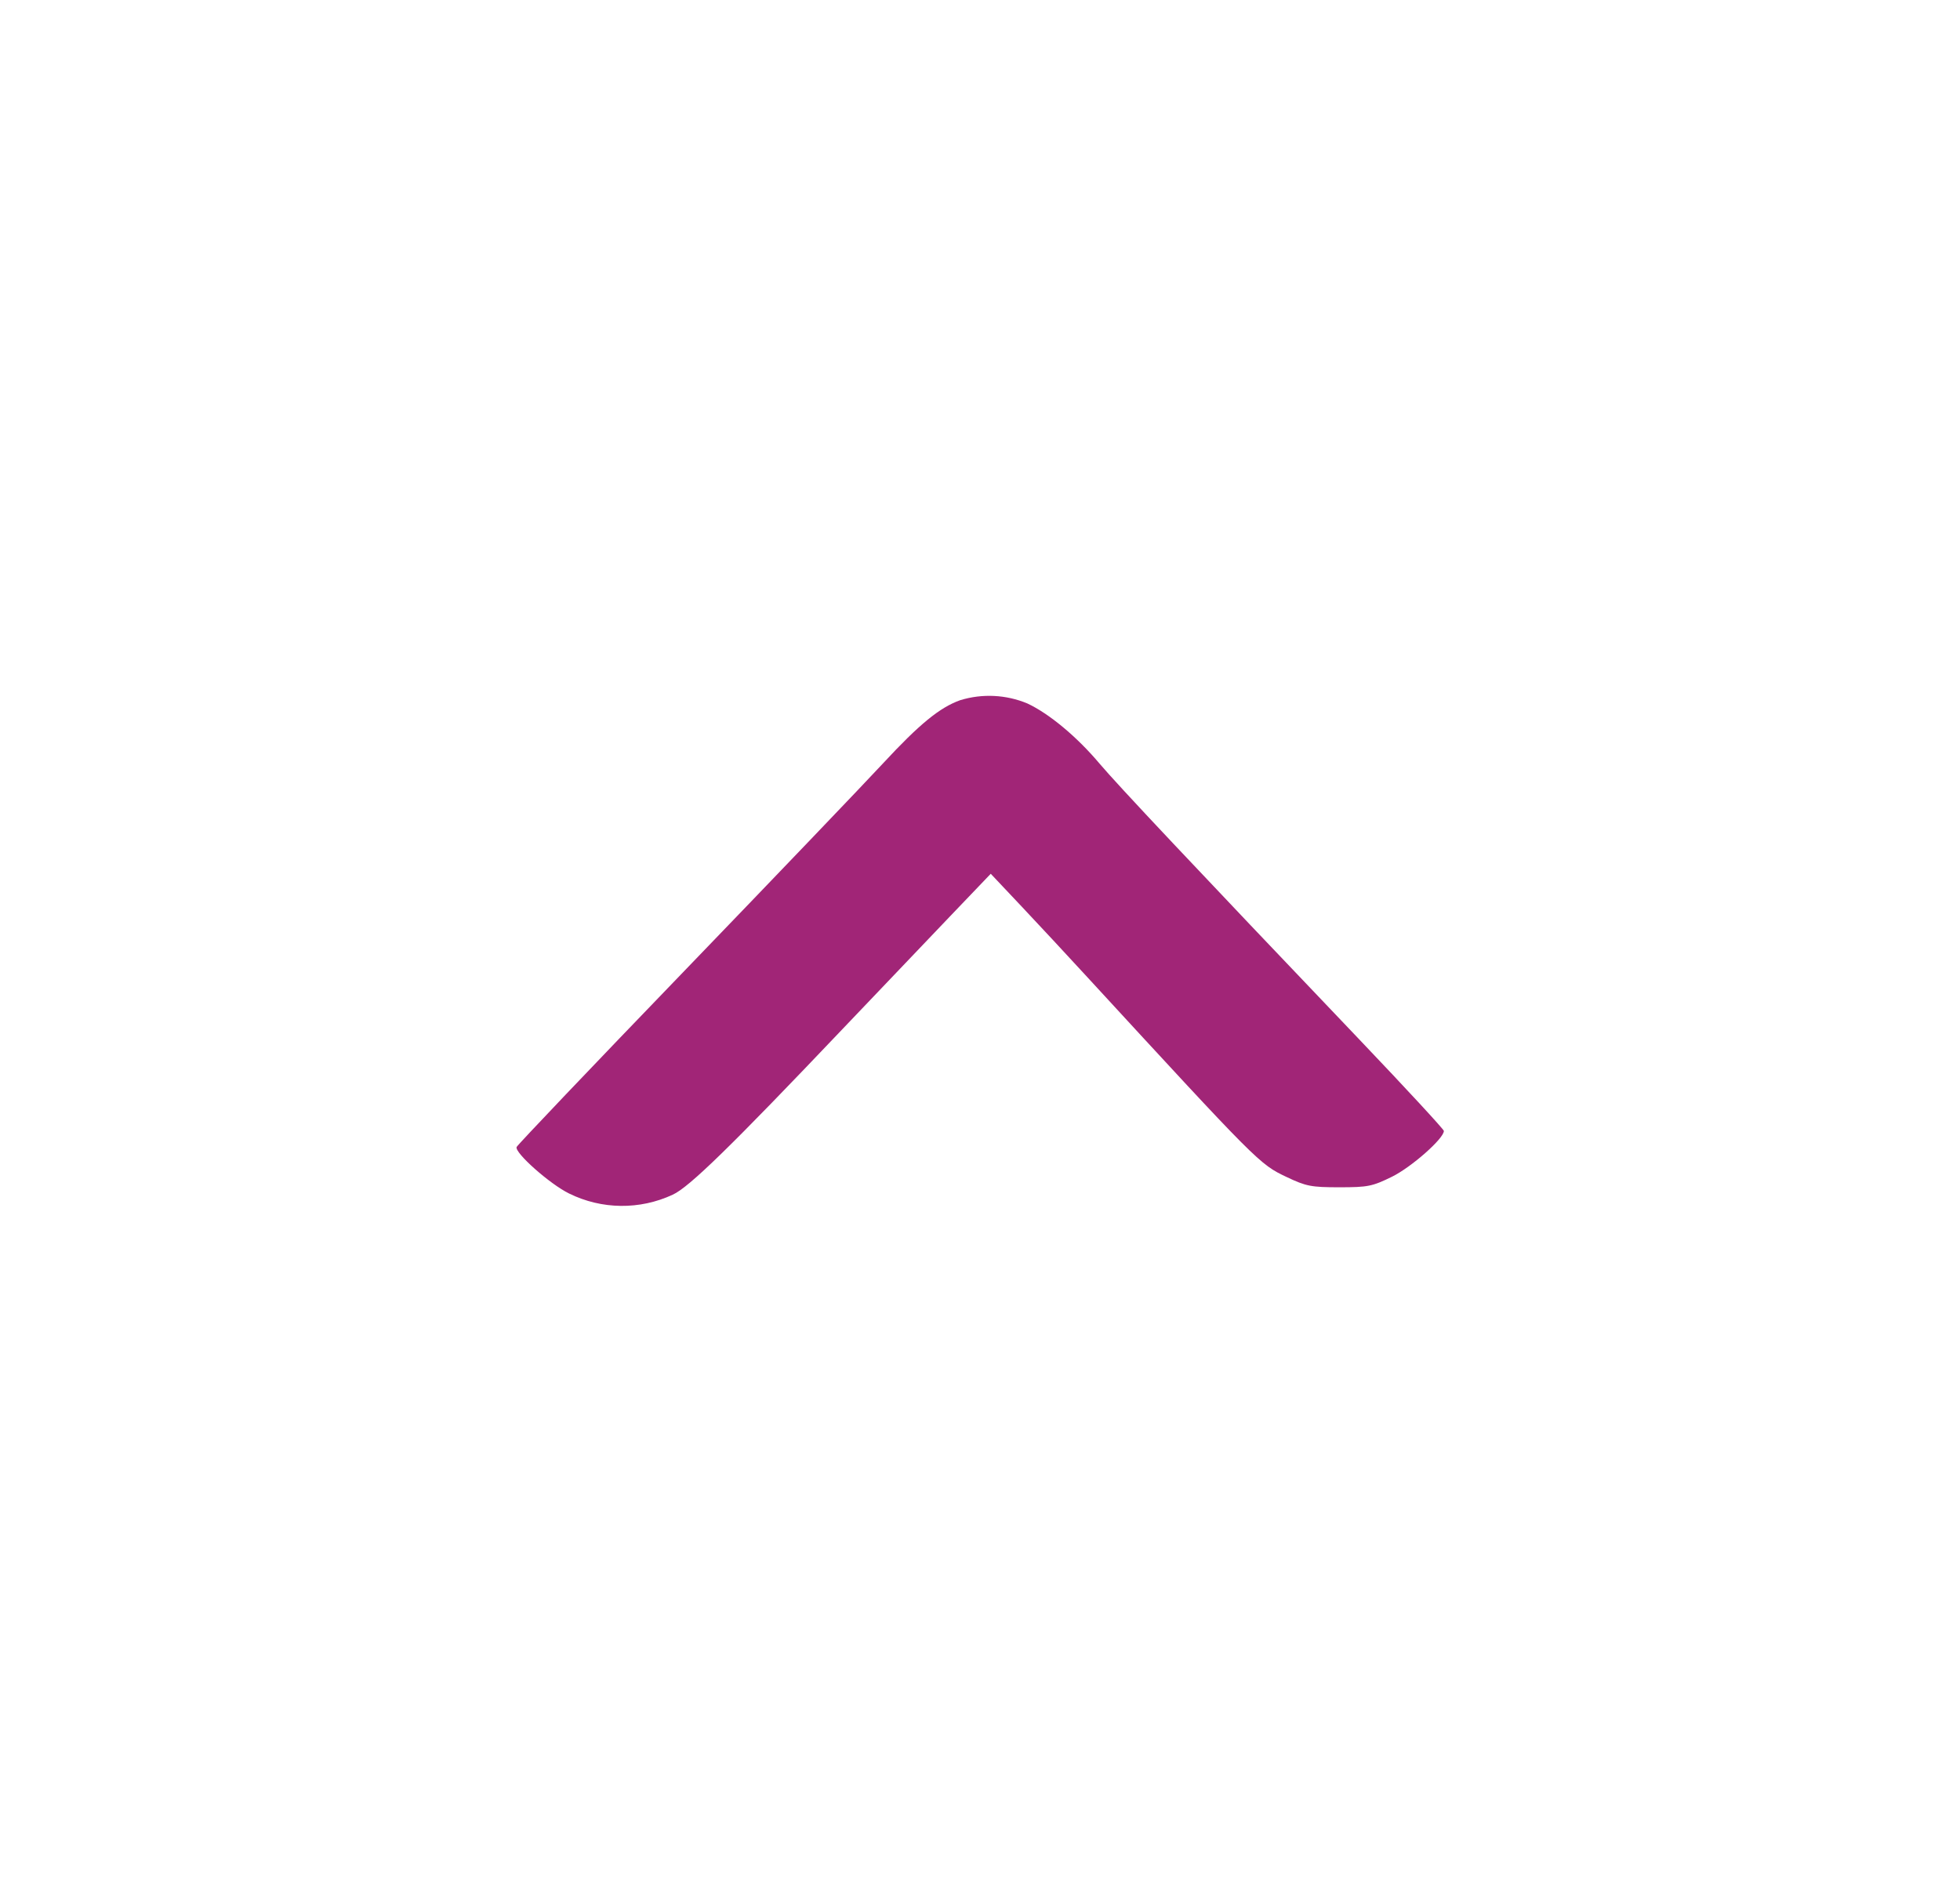
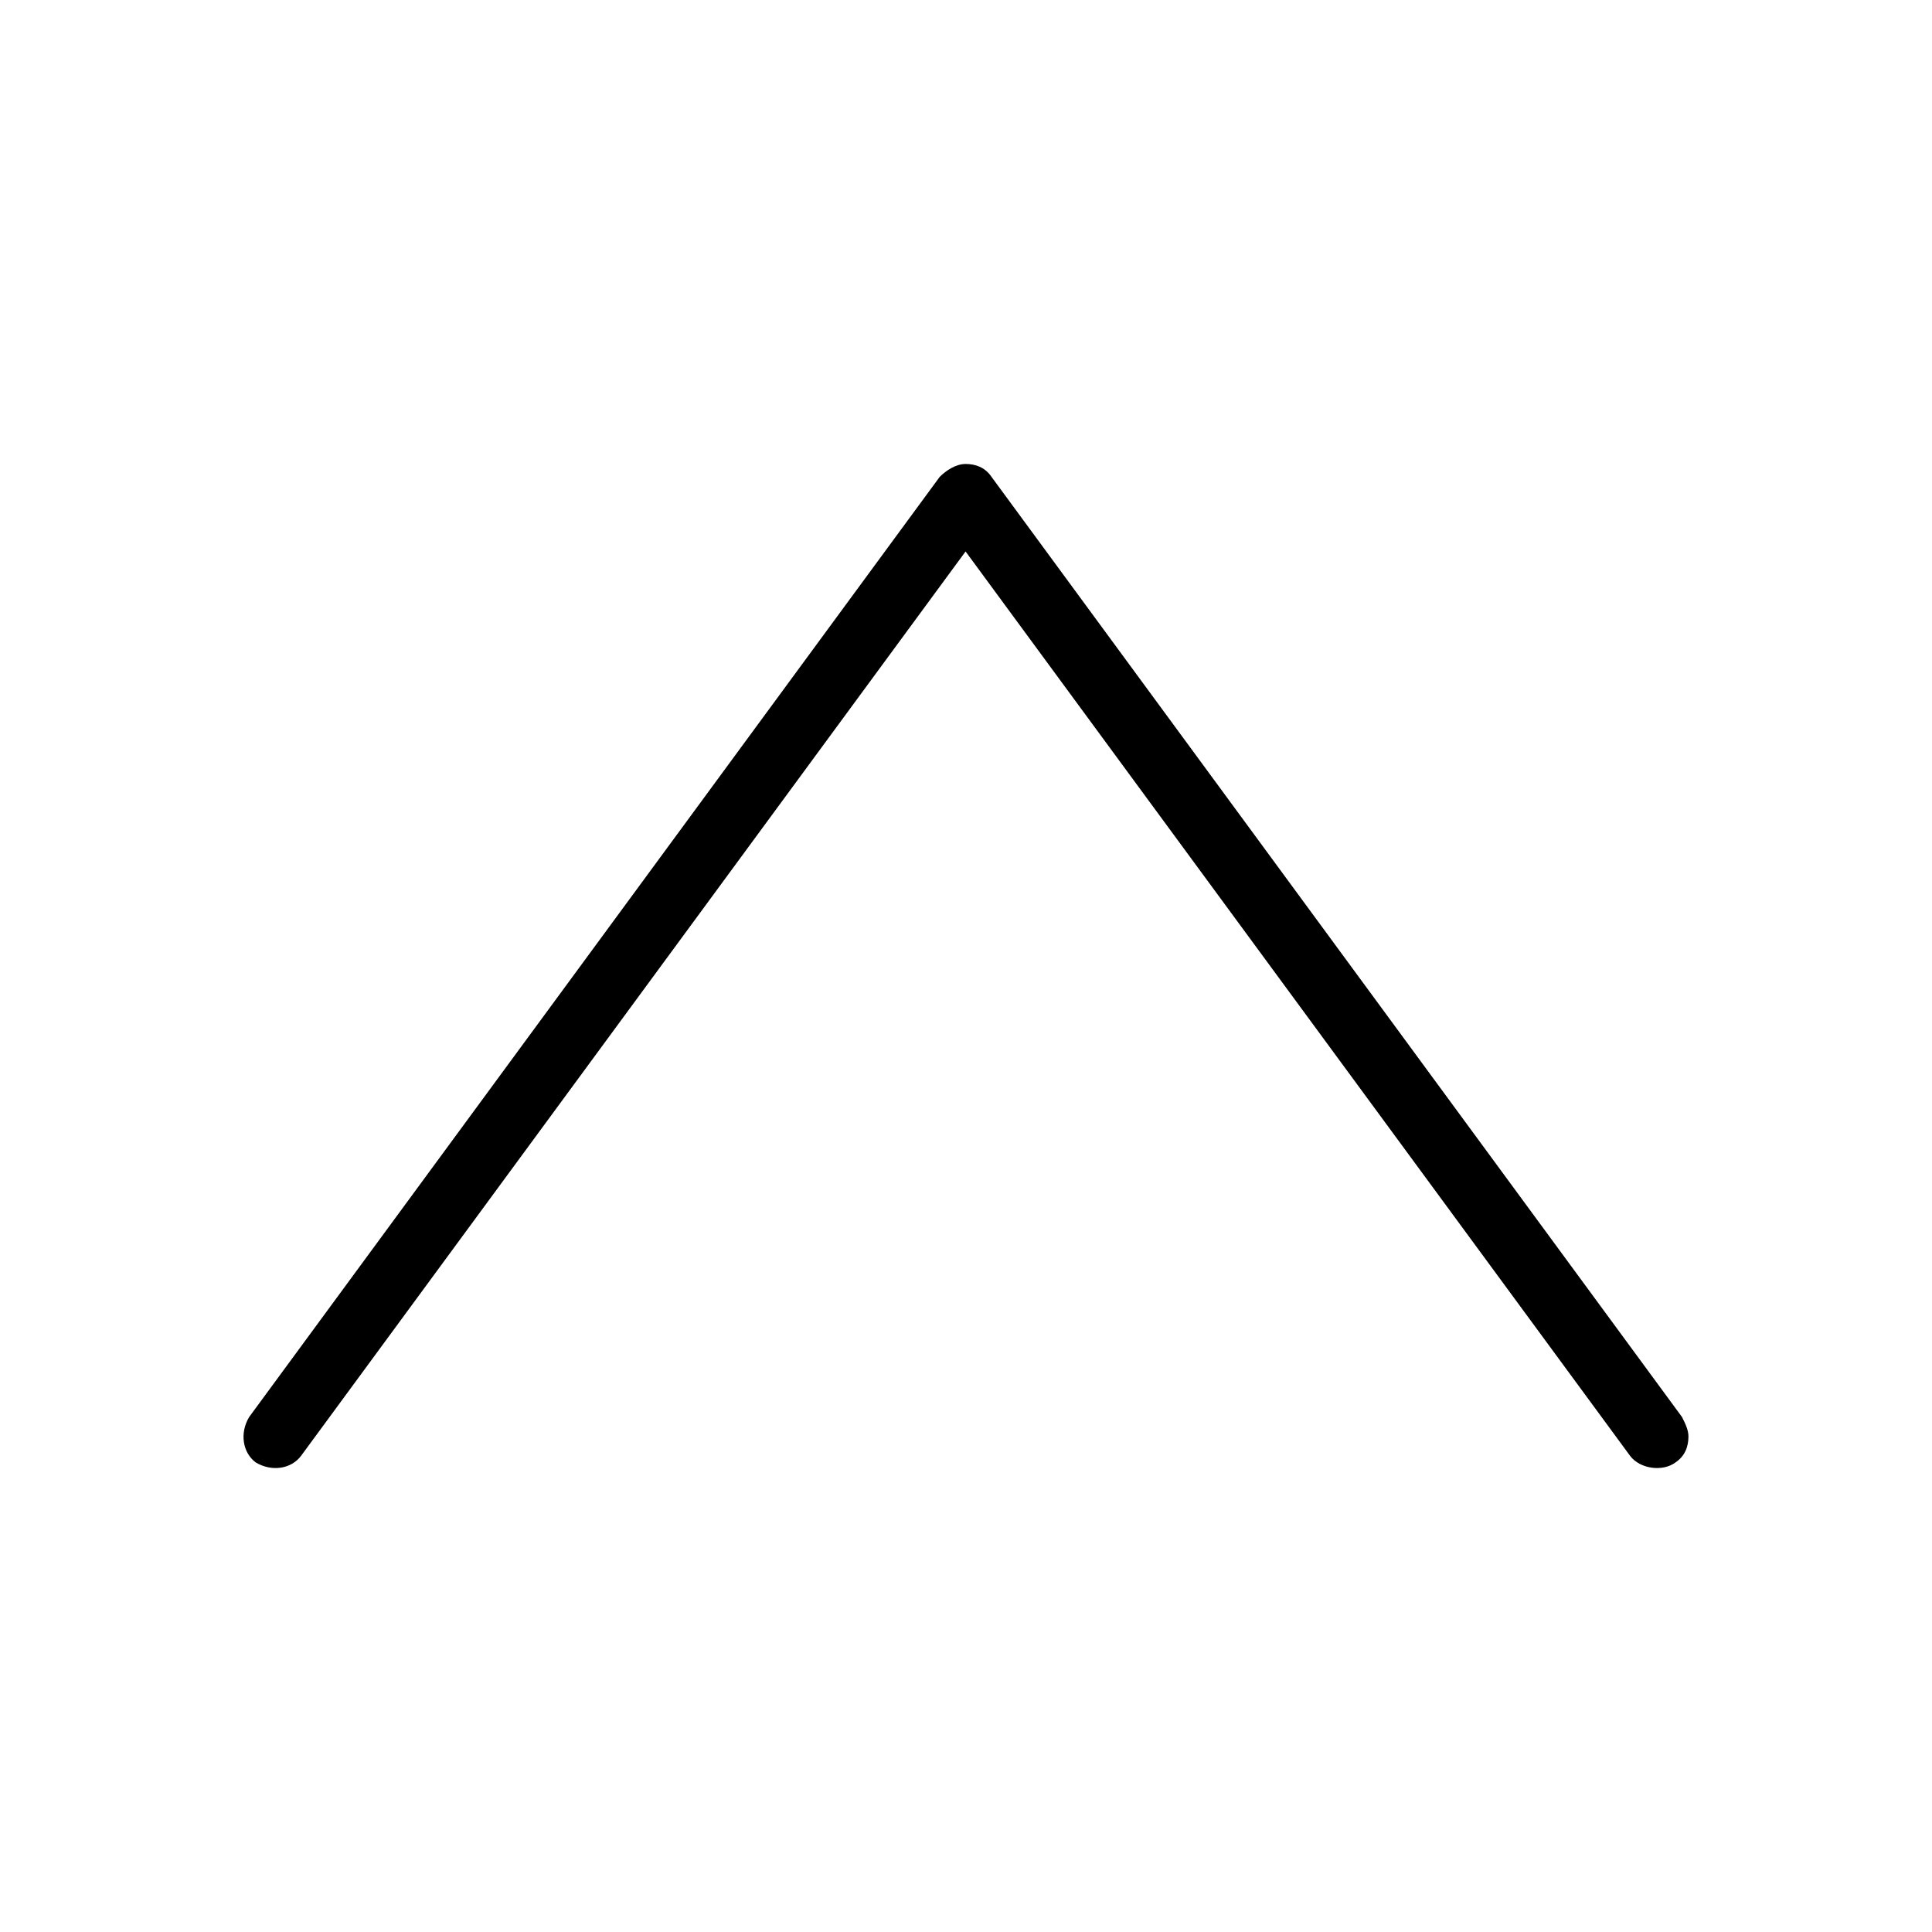
- <svg xmlns="http://www.w3.org/2000/svg" width="33" height="32">
-   <path d="M16.167 11.79c-.345.123-.686.402-1.297 1.061-.329.355-1.847 1.941-3.375 3.526-1.528 1.584-2.786 2.906-2.797 2.937-.035.097.562.626.884.783a2.016 2.016 0 0 0 1.744.02c.277-.126.978-.81 2.862-2.792l1.809-1.897.684-.715.519.55c.285.302.768.822 1.074 1.155 2.916 3.169 2.932 3.185 3.388 3.401.33.157.416.173.889.173.48 0 .554-.015.886-.178.327-.161.873-.643.873-.771 0-.025-.637-.715-1.416-1.532-2.849-2.988-4.076-4.292-4.382-4.654-.381-.452-.847-.84-1.215-1.012a1.67 1.67 0 0 0-1.13-.055" fill="#A12577" fill-rule="evenodd" />
+ <svg xmlns="http://www.w3.org/2000/svg" viewBox="0 0 32 32">
+   <path d="M15.564 7.899L4.127 23.47C3.966 23.738 4.02 24.061 4.235 24.222C4.503 24.383 4.825 24.329 4.986 24.114L15.993 9.134L27 24.114C27.161 24.329 27.537 24.383 27.752 24.222C27.913 24.114 27.966 23.953 27.966 23.792C27.966 23.685 27.913 23.577 27.859 23.47L16.423 7.899C16.315 7.738 16.154 7.685 15.993 7.685C15.832 7.685 15.671 7.792 15.564 7.899Z" />
</svg>
